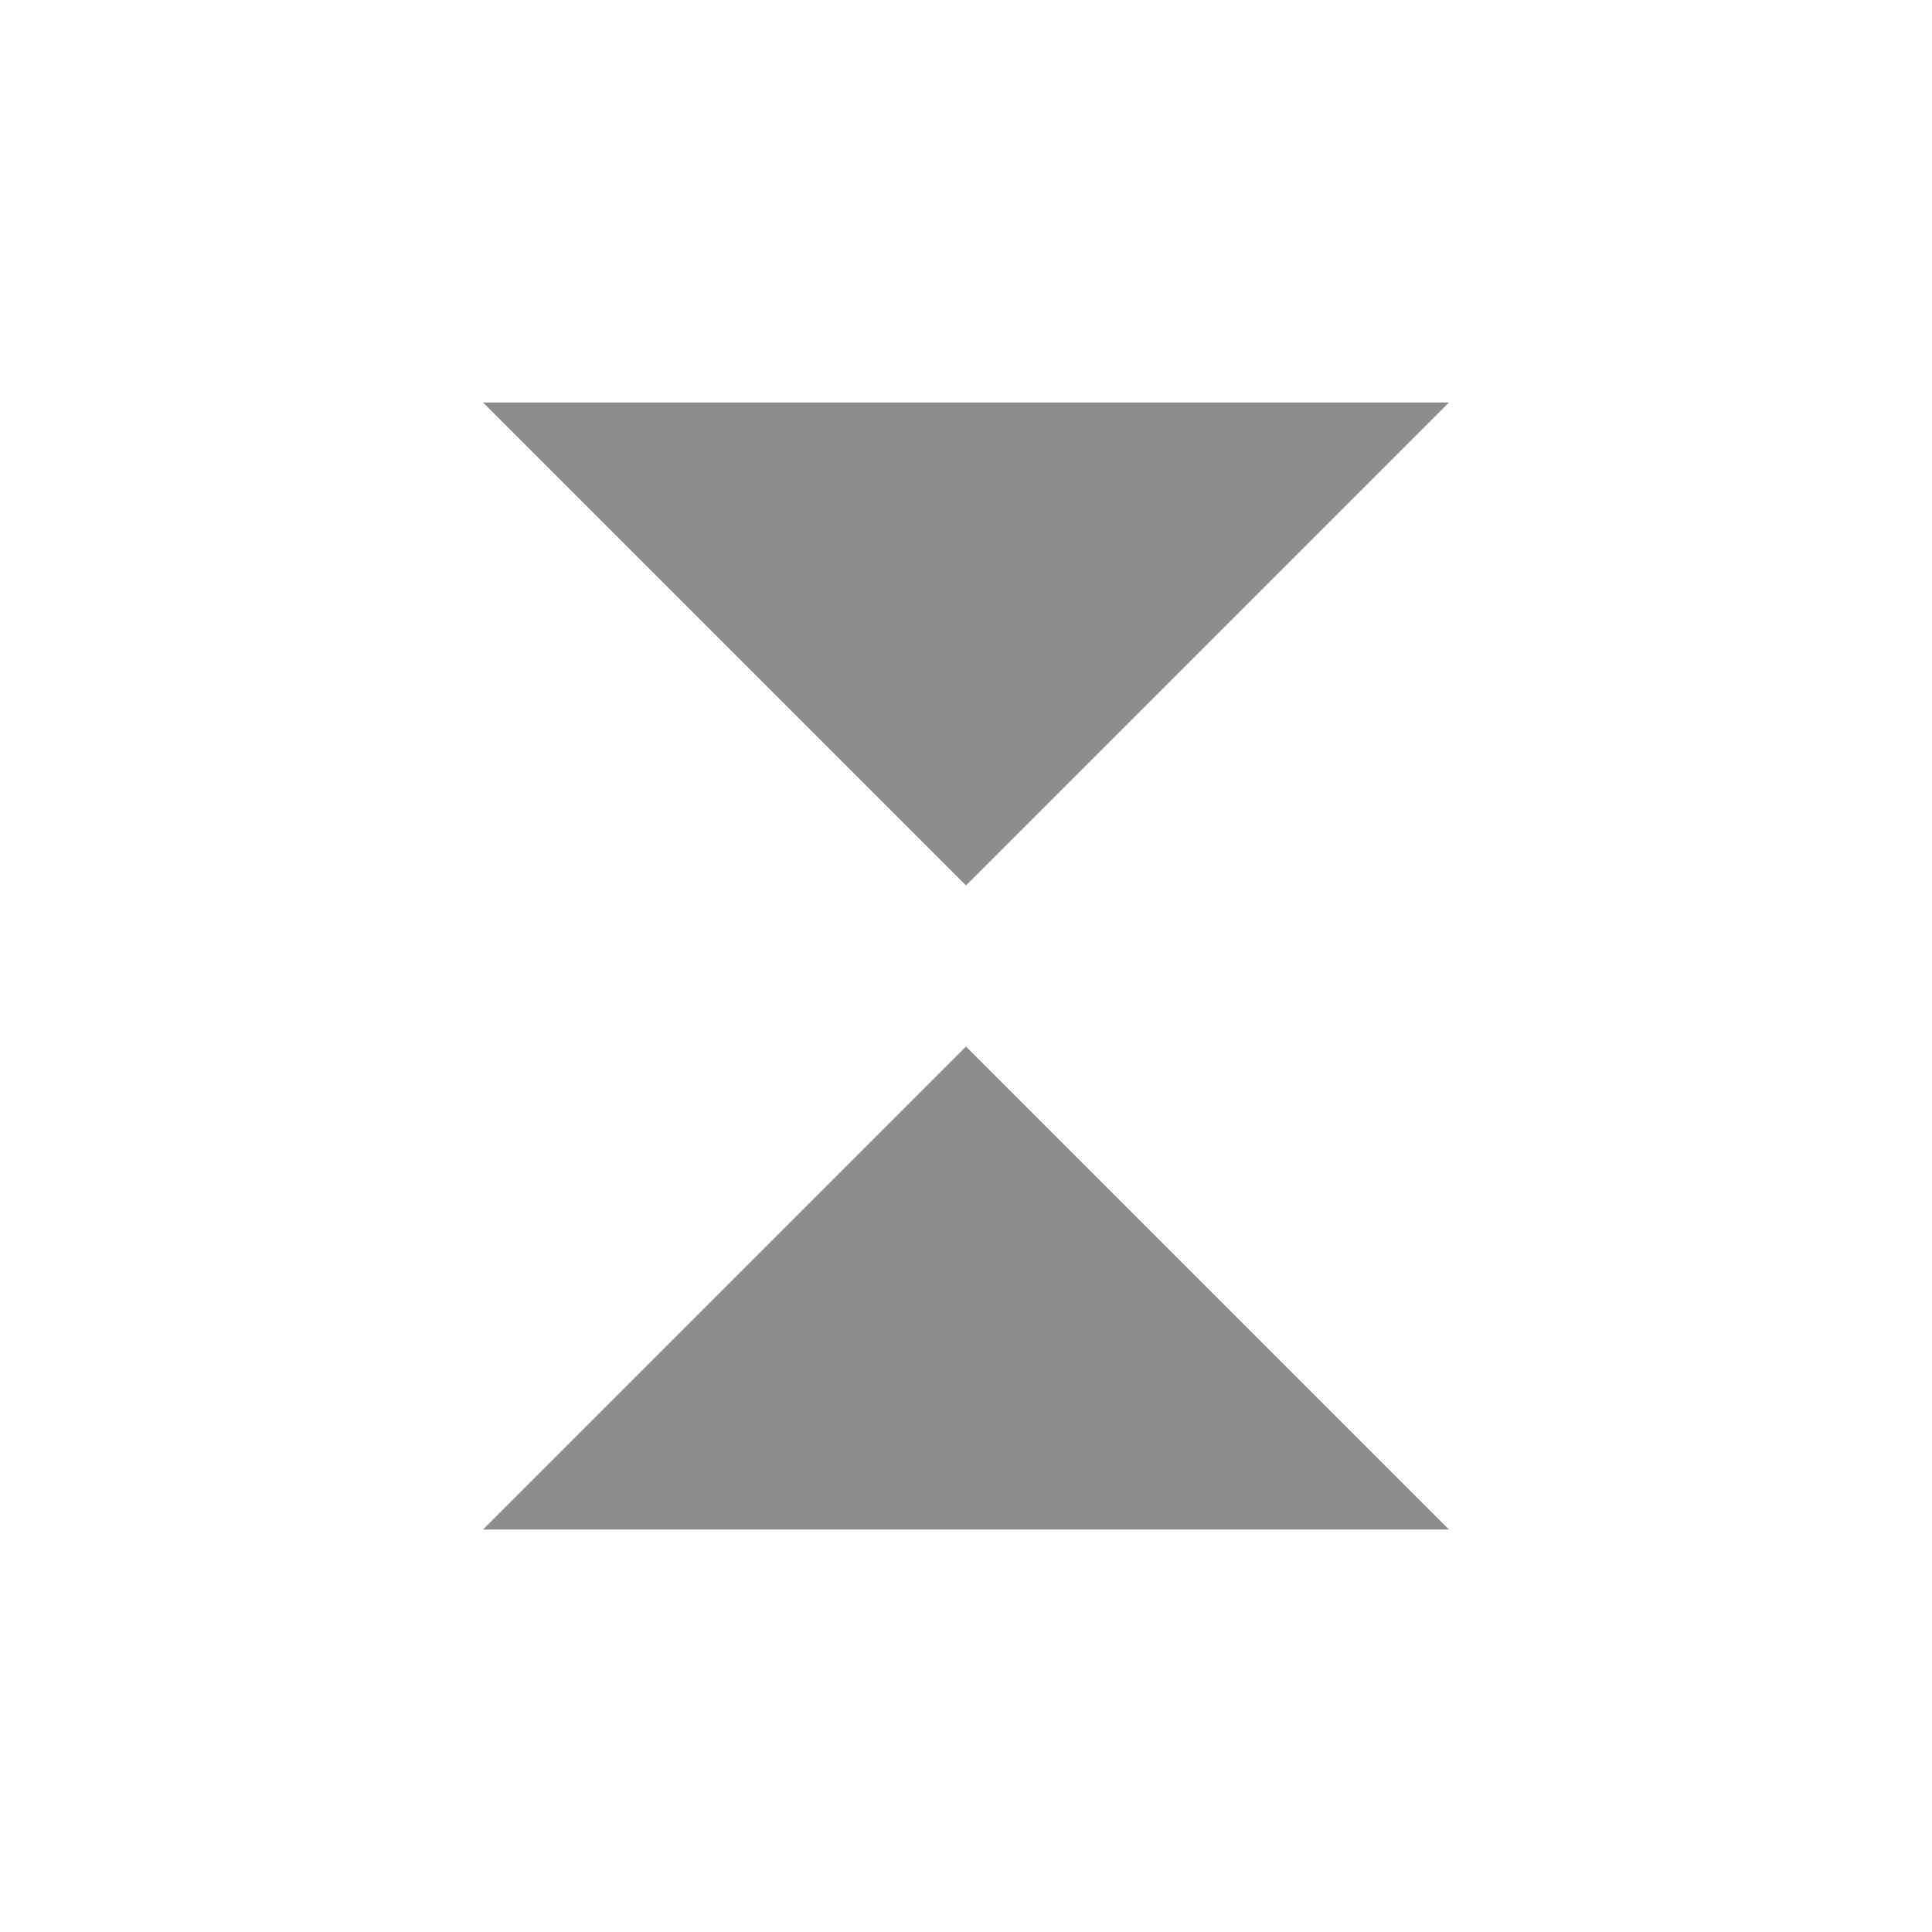
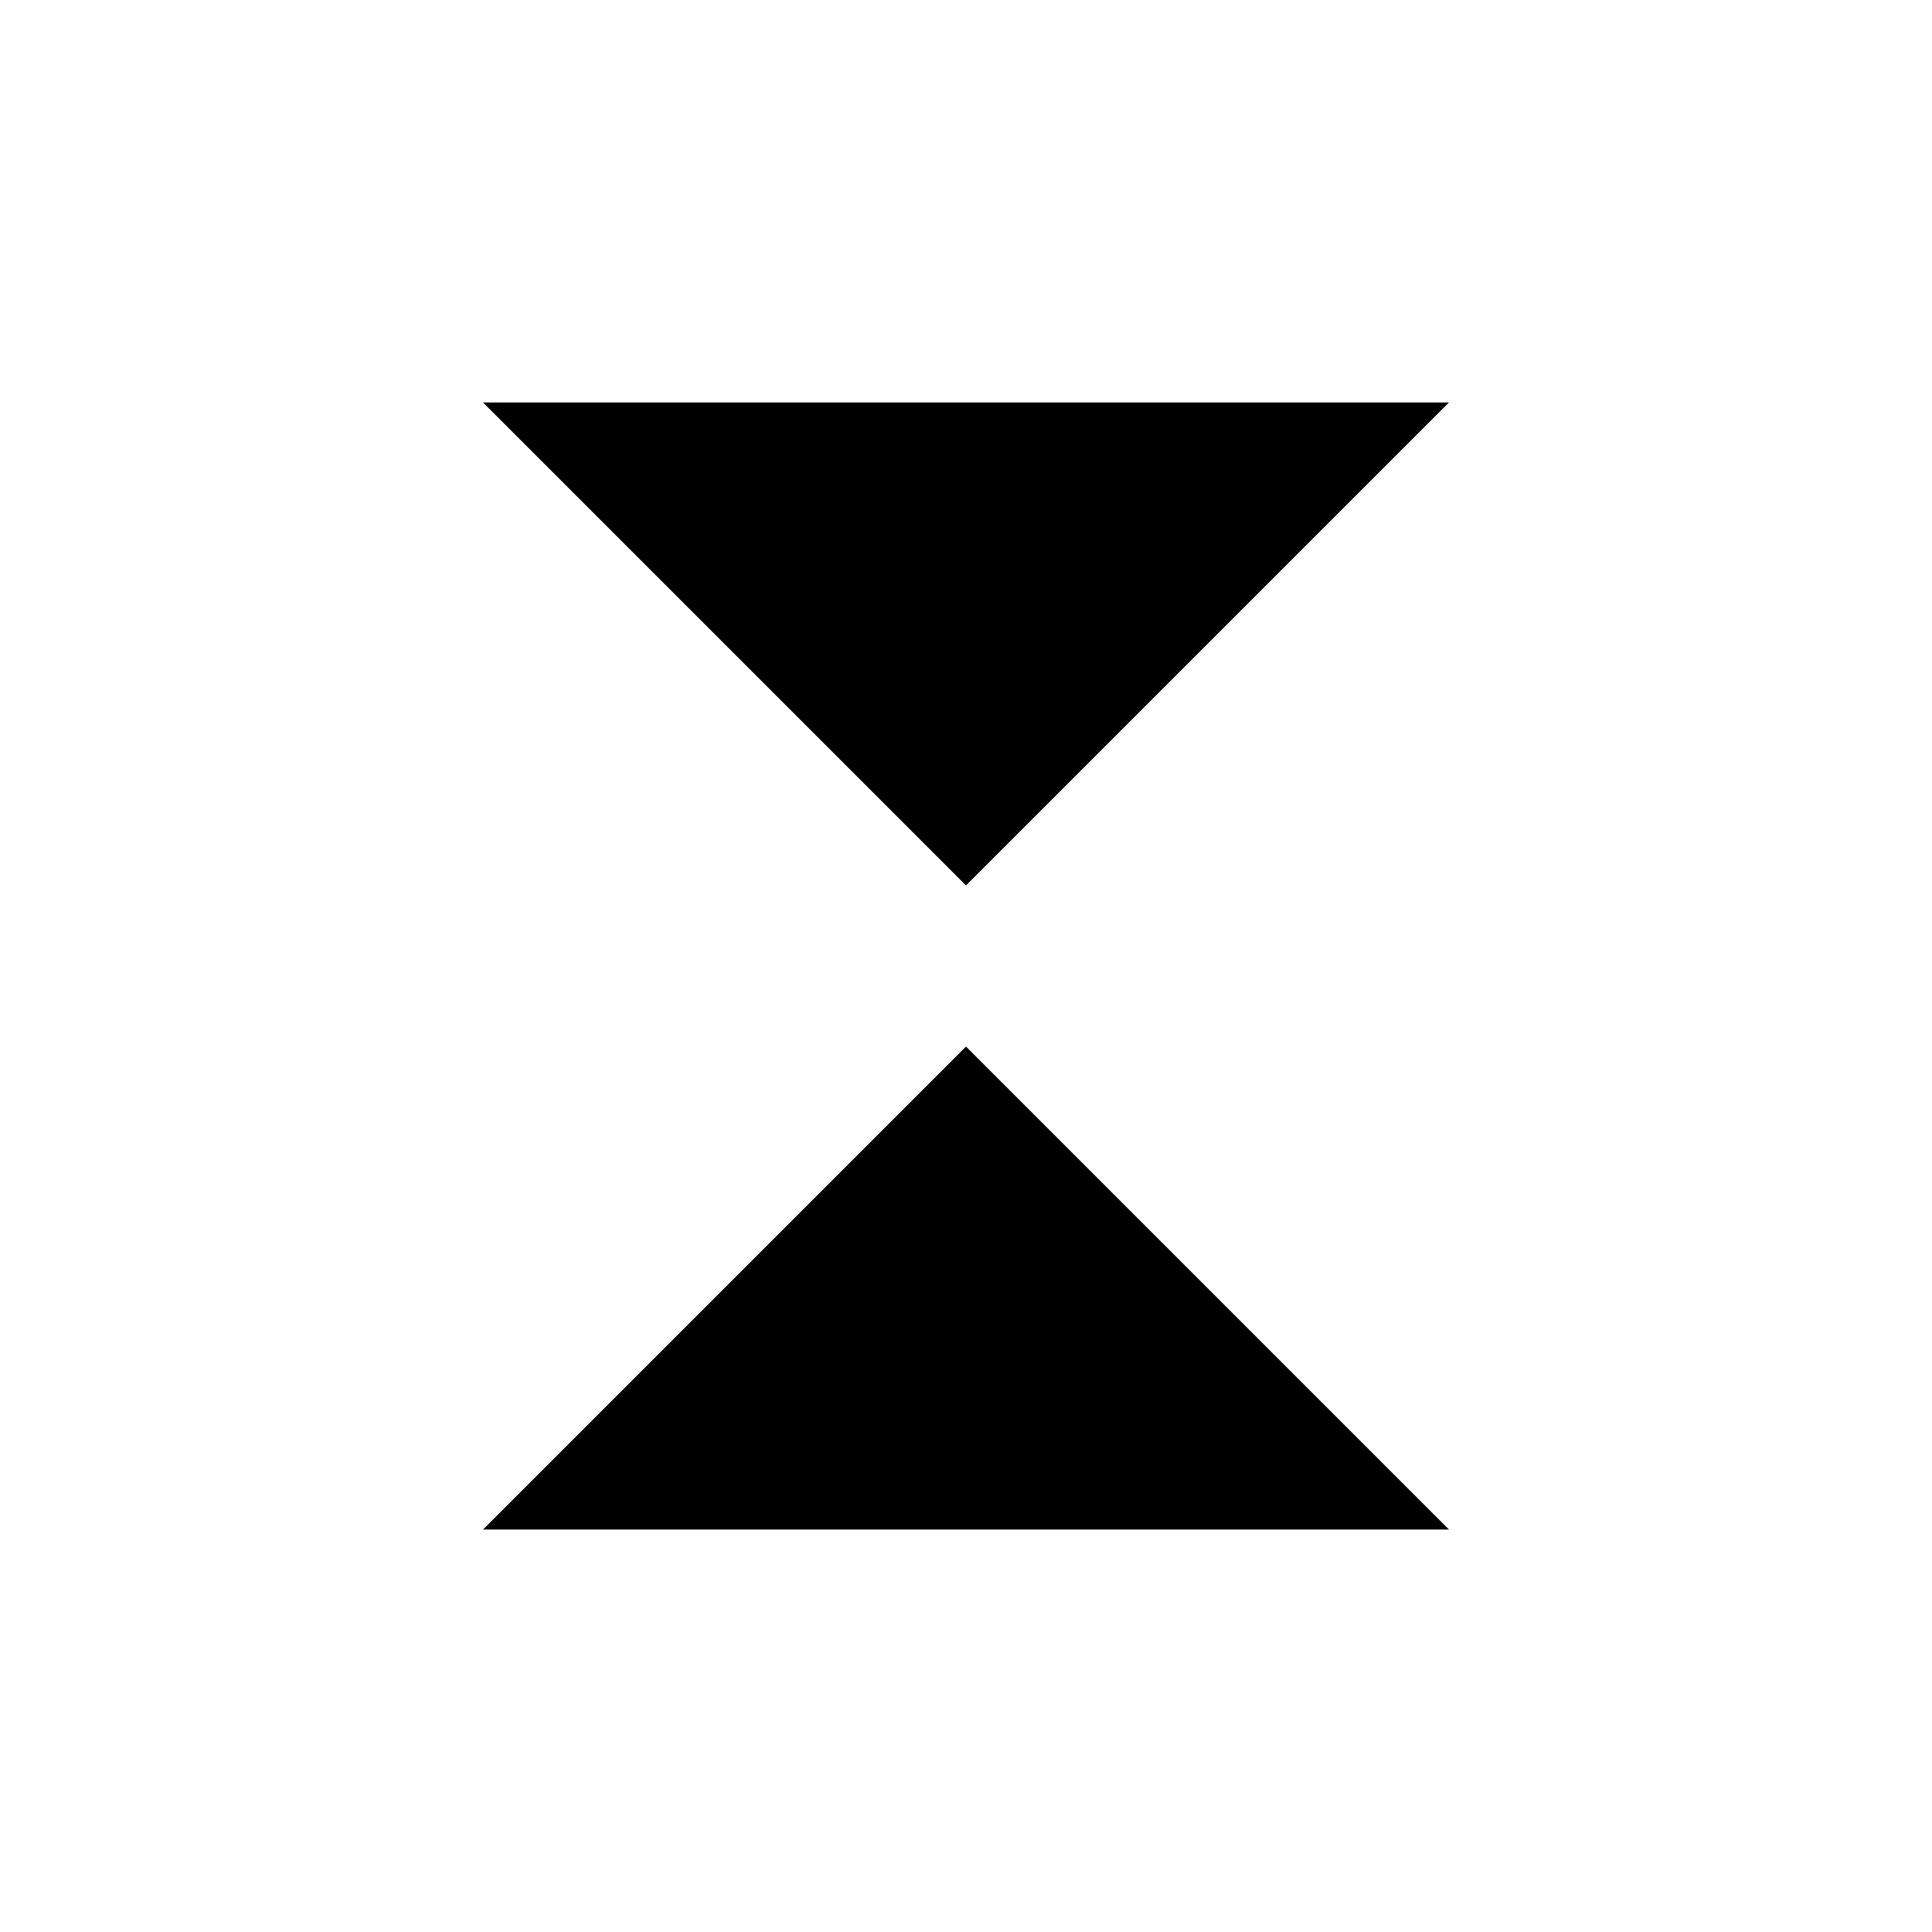
<svg xmlns="http://www.w3.org/2000/svg" width="16" height="16" viewBox="0 0 16 16" fill="none">
  <g id="unfold/fold=off, line/fill=off">
-     <path id="Vector" d="M12 3.333L8 7.333L4 3.333H12ZM12 12.667L8 8.667L4 12.667H12Z" fill="black" fill-opacity="0.45" />
+     <path id="Vector" d="M12 3.333L8 7.333L4 3.333H12ZM12 12.667L8 8.667L4 12.667H12Z" fill="black" />
  </g>
</svg>
